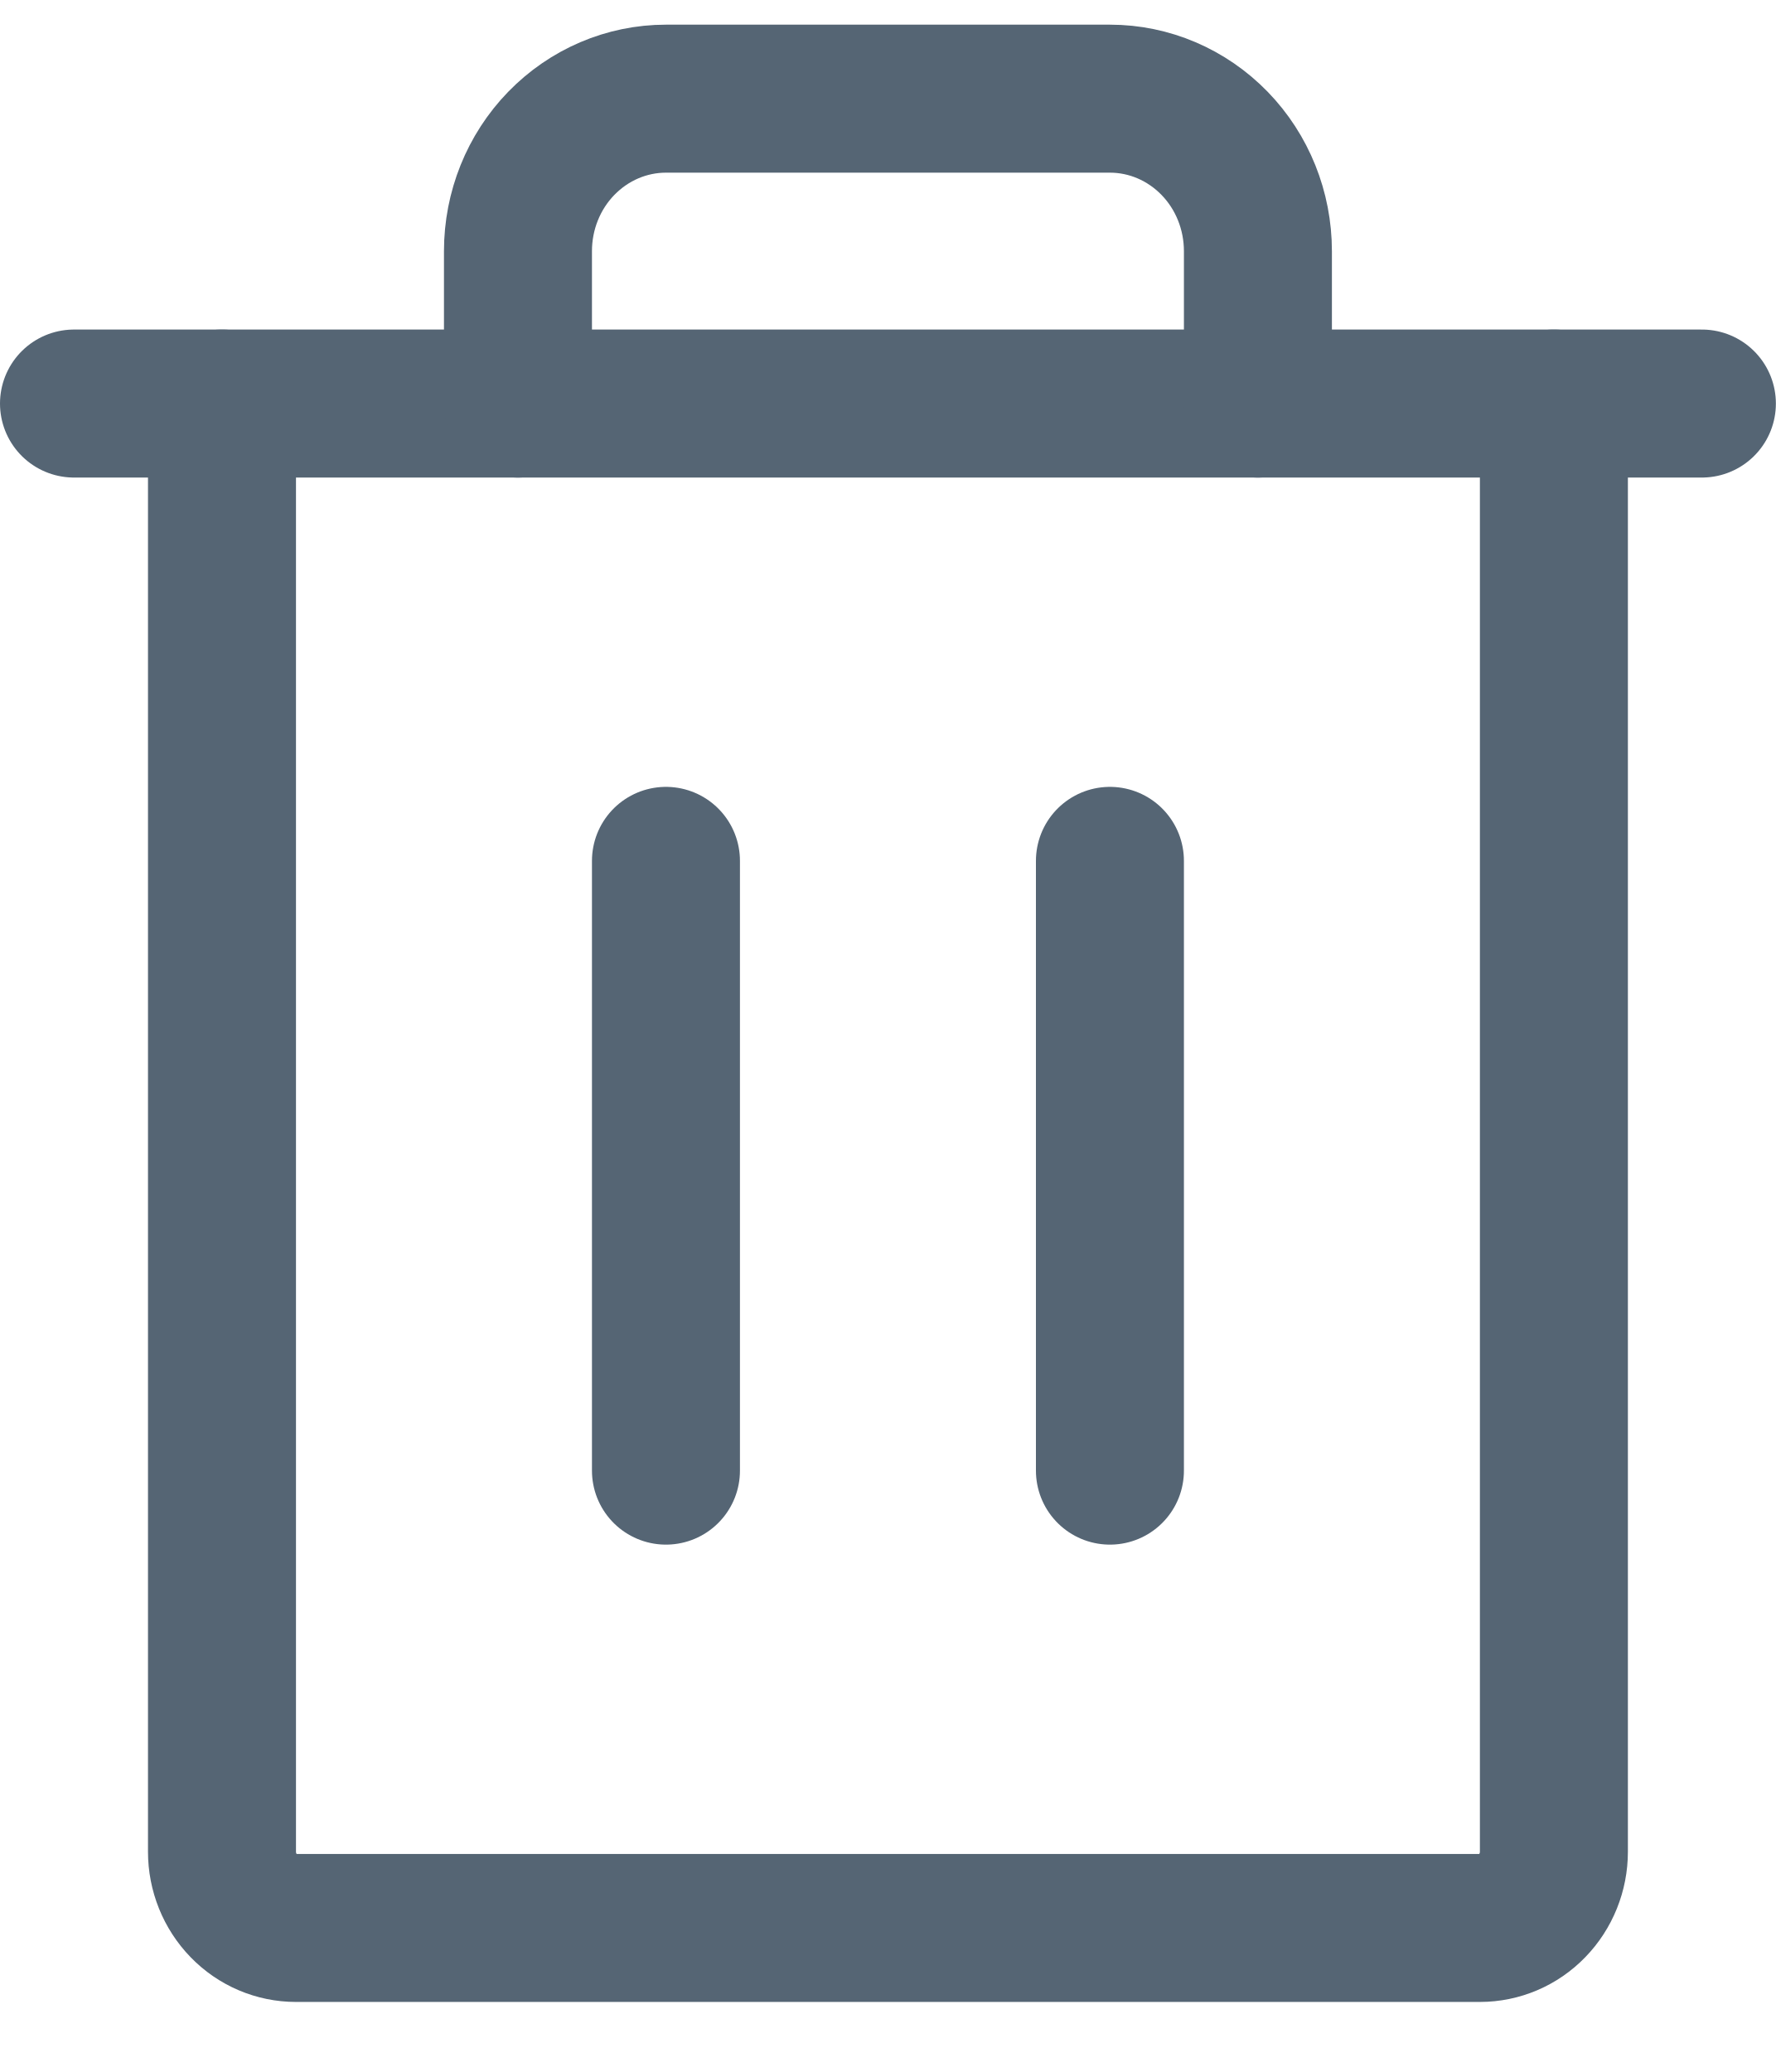
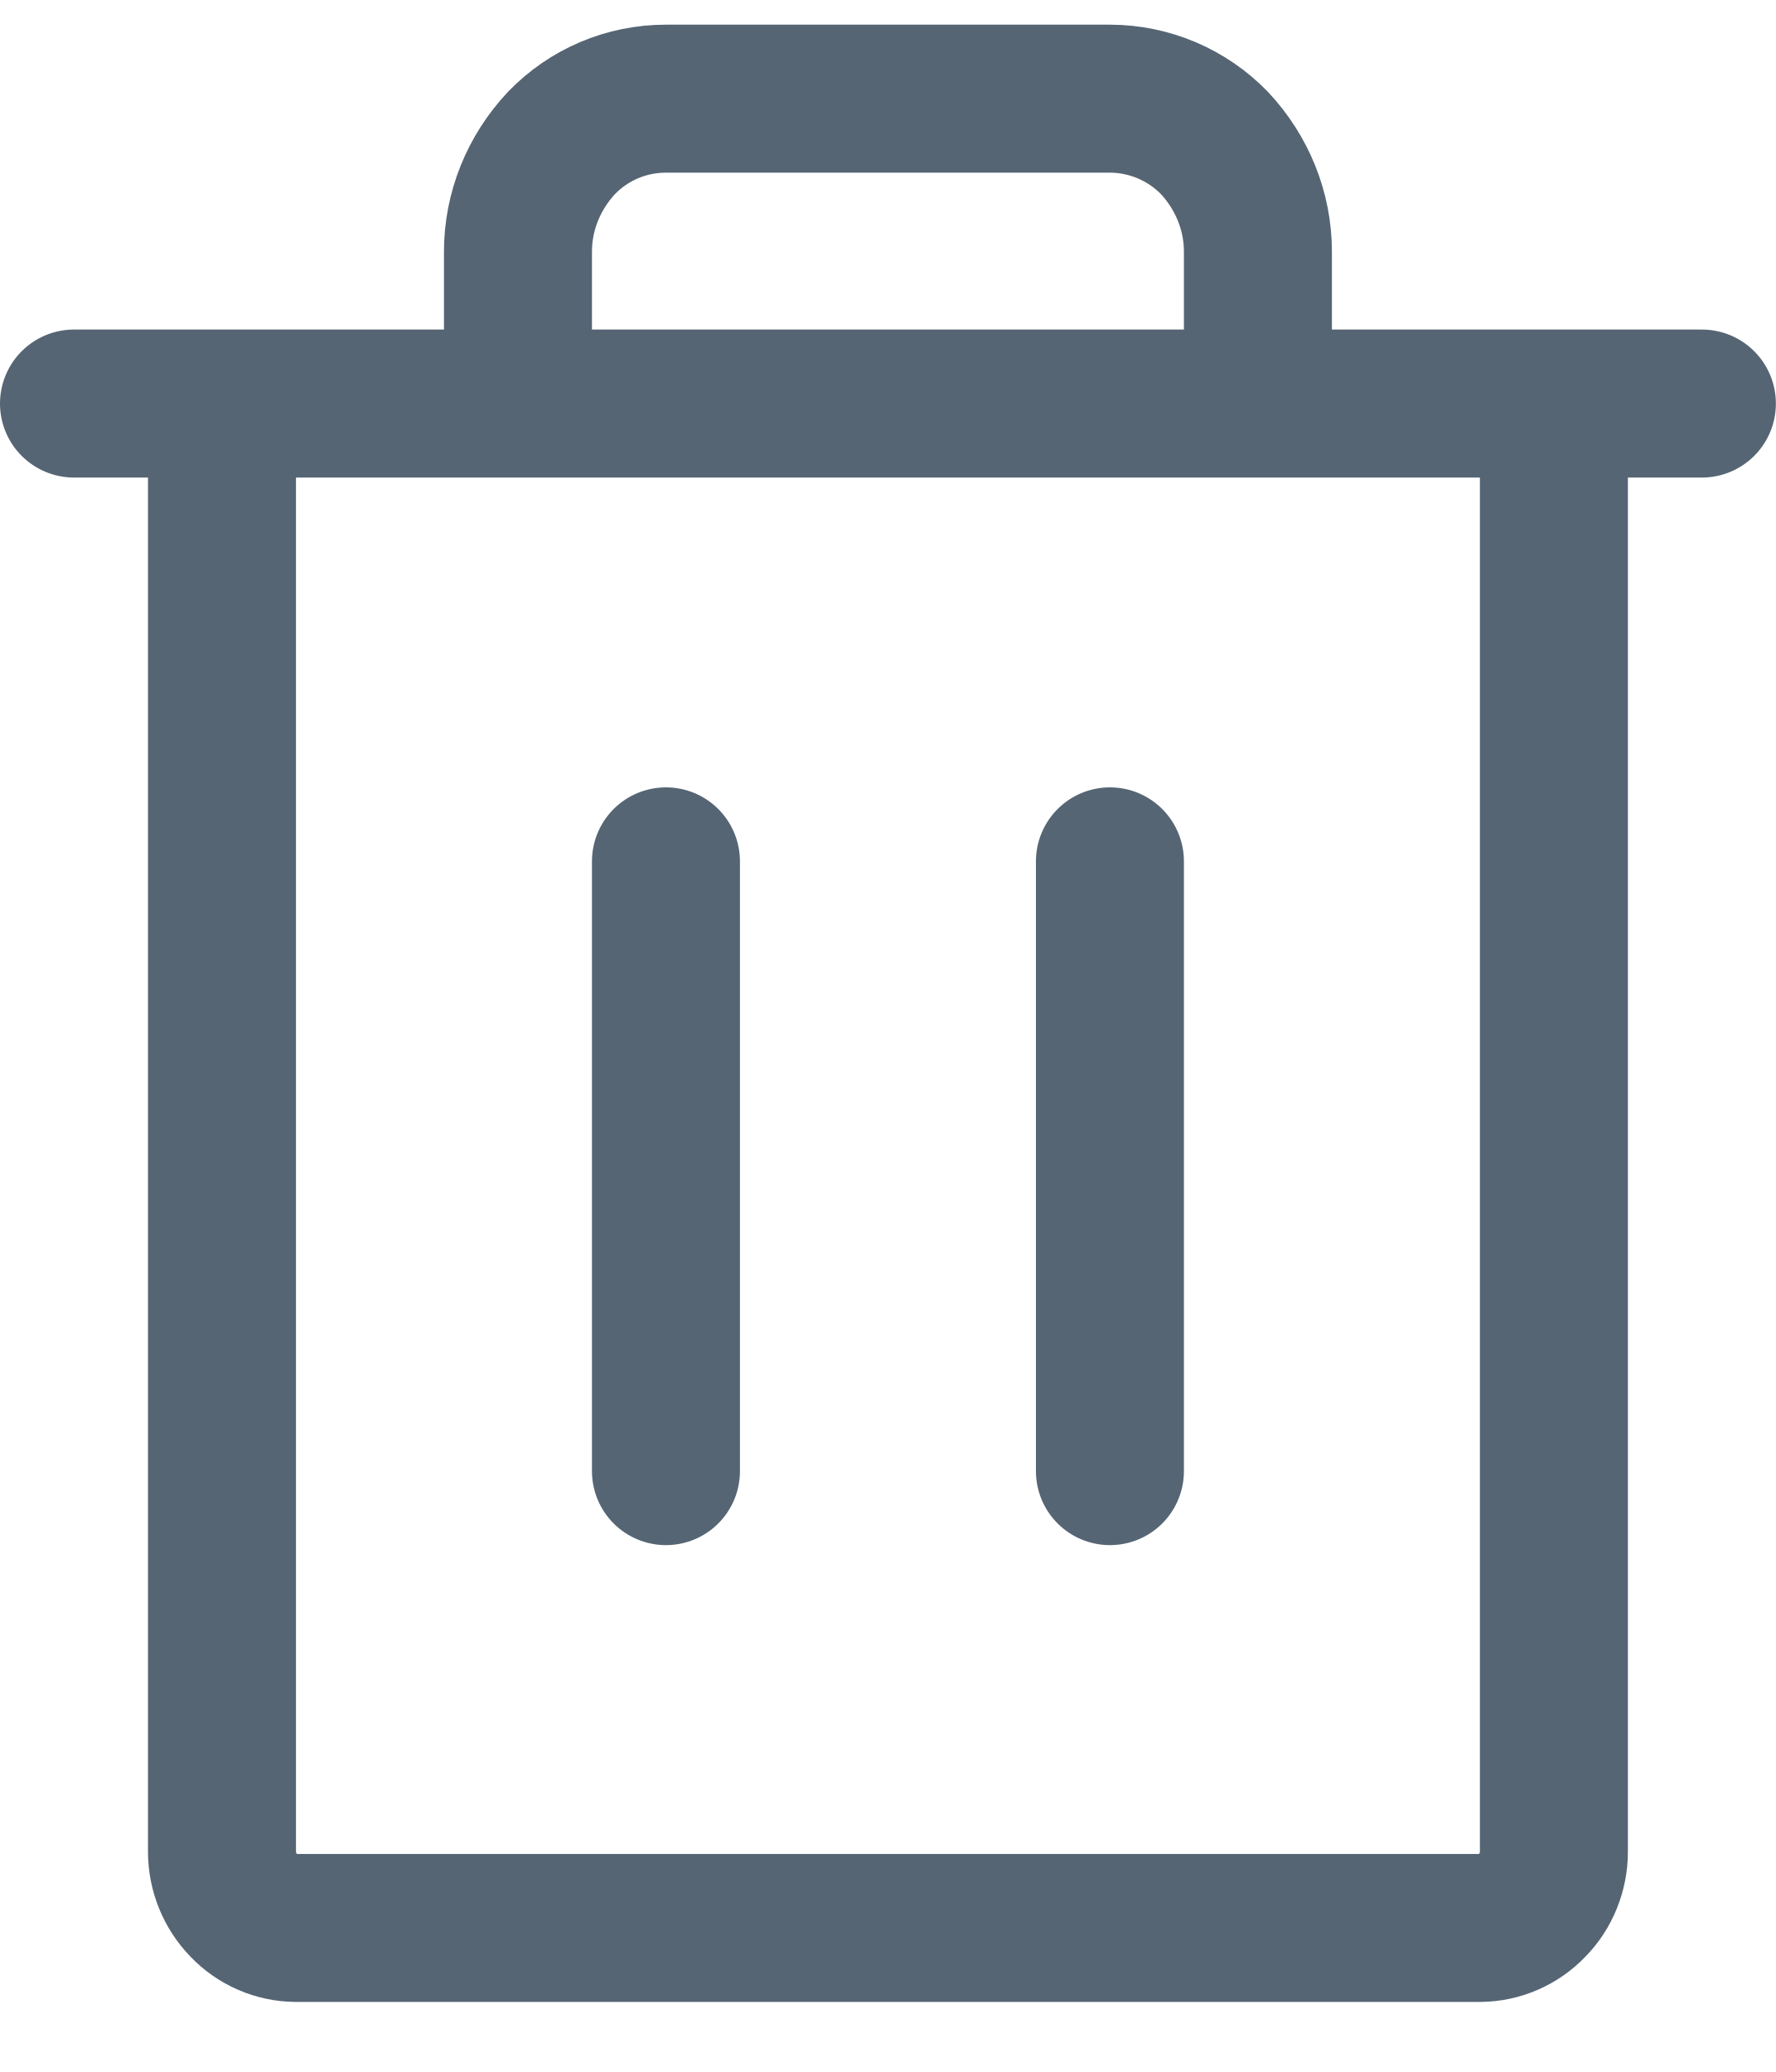
- <svg xmlns="http://www.w3.org/2000/svg" width="18" height="21" viewBox="0 0 18 21" fill="none">
-   <path d="M17.25 4.09H0.75" stroke="#556574" stroke-width="1.5" stroke-linecap="round" stroke-linejoin="round" />
-   <path d="M6.75 8.725V14.905" stroke="#556574" stroke-width="1.5" stroke-linecap="round" stroke-linejoin="round" />
-   <path d="M11.25 8.725V14.905" stroke="#556574" stroke-width="1.5" stroke-linecap="round" stroke-linejoin="round" />
-   <path d="M15.75 4.09V18.768C15.75 18.972 15.671 19.169 15.53 19.314C15.39 19.459 15.199 19.54 15 19.54H3C2.801 19.54 2.61 19.459 2.47 19.314C2.329 19.169 2.25 18.972 2.25 18.768V4.09" stroke="#556574" stroke-width="1.5" stroke-linecap="round" stroke-linejoin="round" />
-   <path d="M12.75 4.09V2.545C12.75 2.135 12.592 1.742 12.311 1.453C12.029 1.163 11.648 1 11.25 1H6.75C6.352 1 5.971 1.163 5.689 1.453C5.408 1.742 5.25 2.135 5.25 2.545V4.09" stroke="#556574" stroke-width="1.5" stroke-linecap="round" stroke-linejoin="round" />
+ <svg xmlns="http://www.w3.org/2000/svg" width="18" height="21" fill="none">
+   <path d="M17.25 4.09H.75M6.75 8.73v6.18M11.25 8.73v6.18M15.75 4.09v14.68c0 .2-.08.4-.22.54a.74.74 0 0 1-.53.23H3a.74.74 0 0 1-.53-.23.78.78 0 0 1-.22-.54V4.09M12.75 4.09V2.55c0-.41-.16-.8-.44-1.1A1.48 1.48 0 0 0 11.25 1h-4.5c-.4 0-.78.16-1.06.45-.28.3-.44.69-.44 1.1v1.54" stroke="#556574" stroke-width="1.5" stroke-linecap="round" stroke-linejoin="round" />
</svg>
